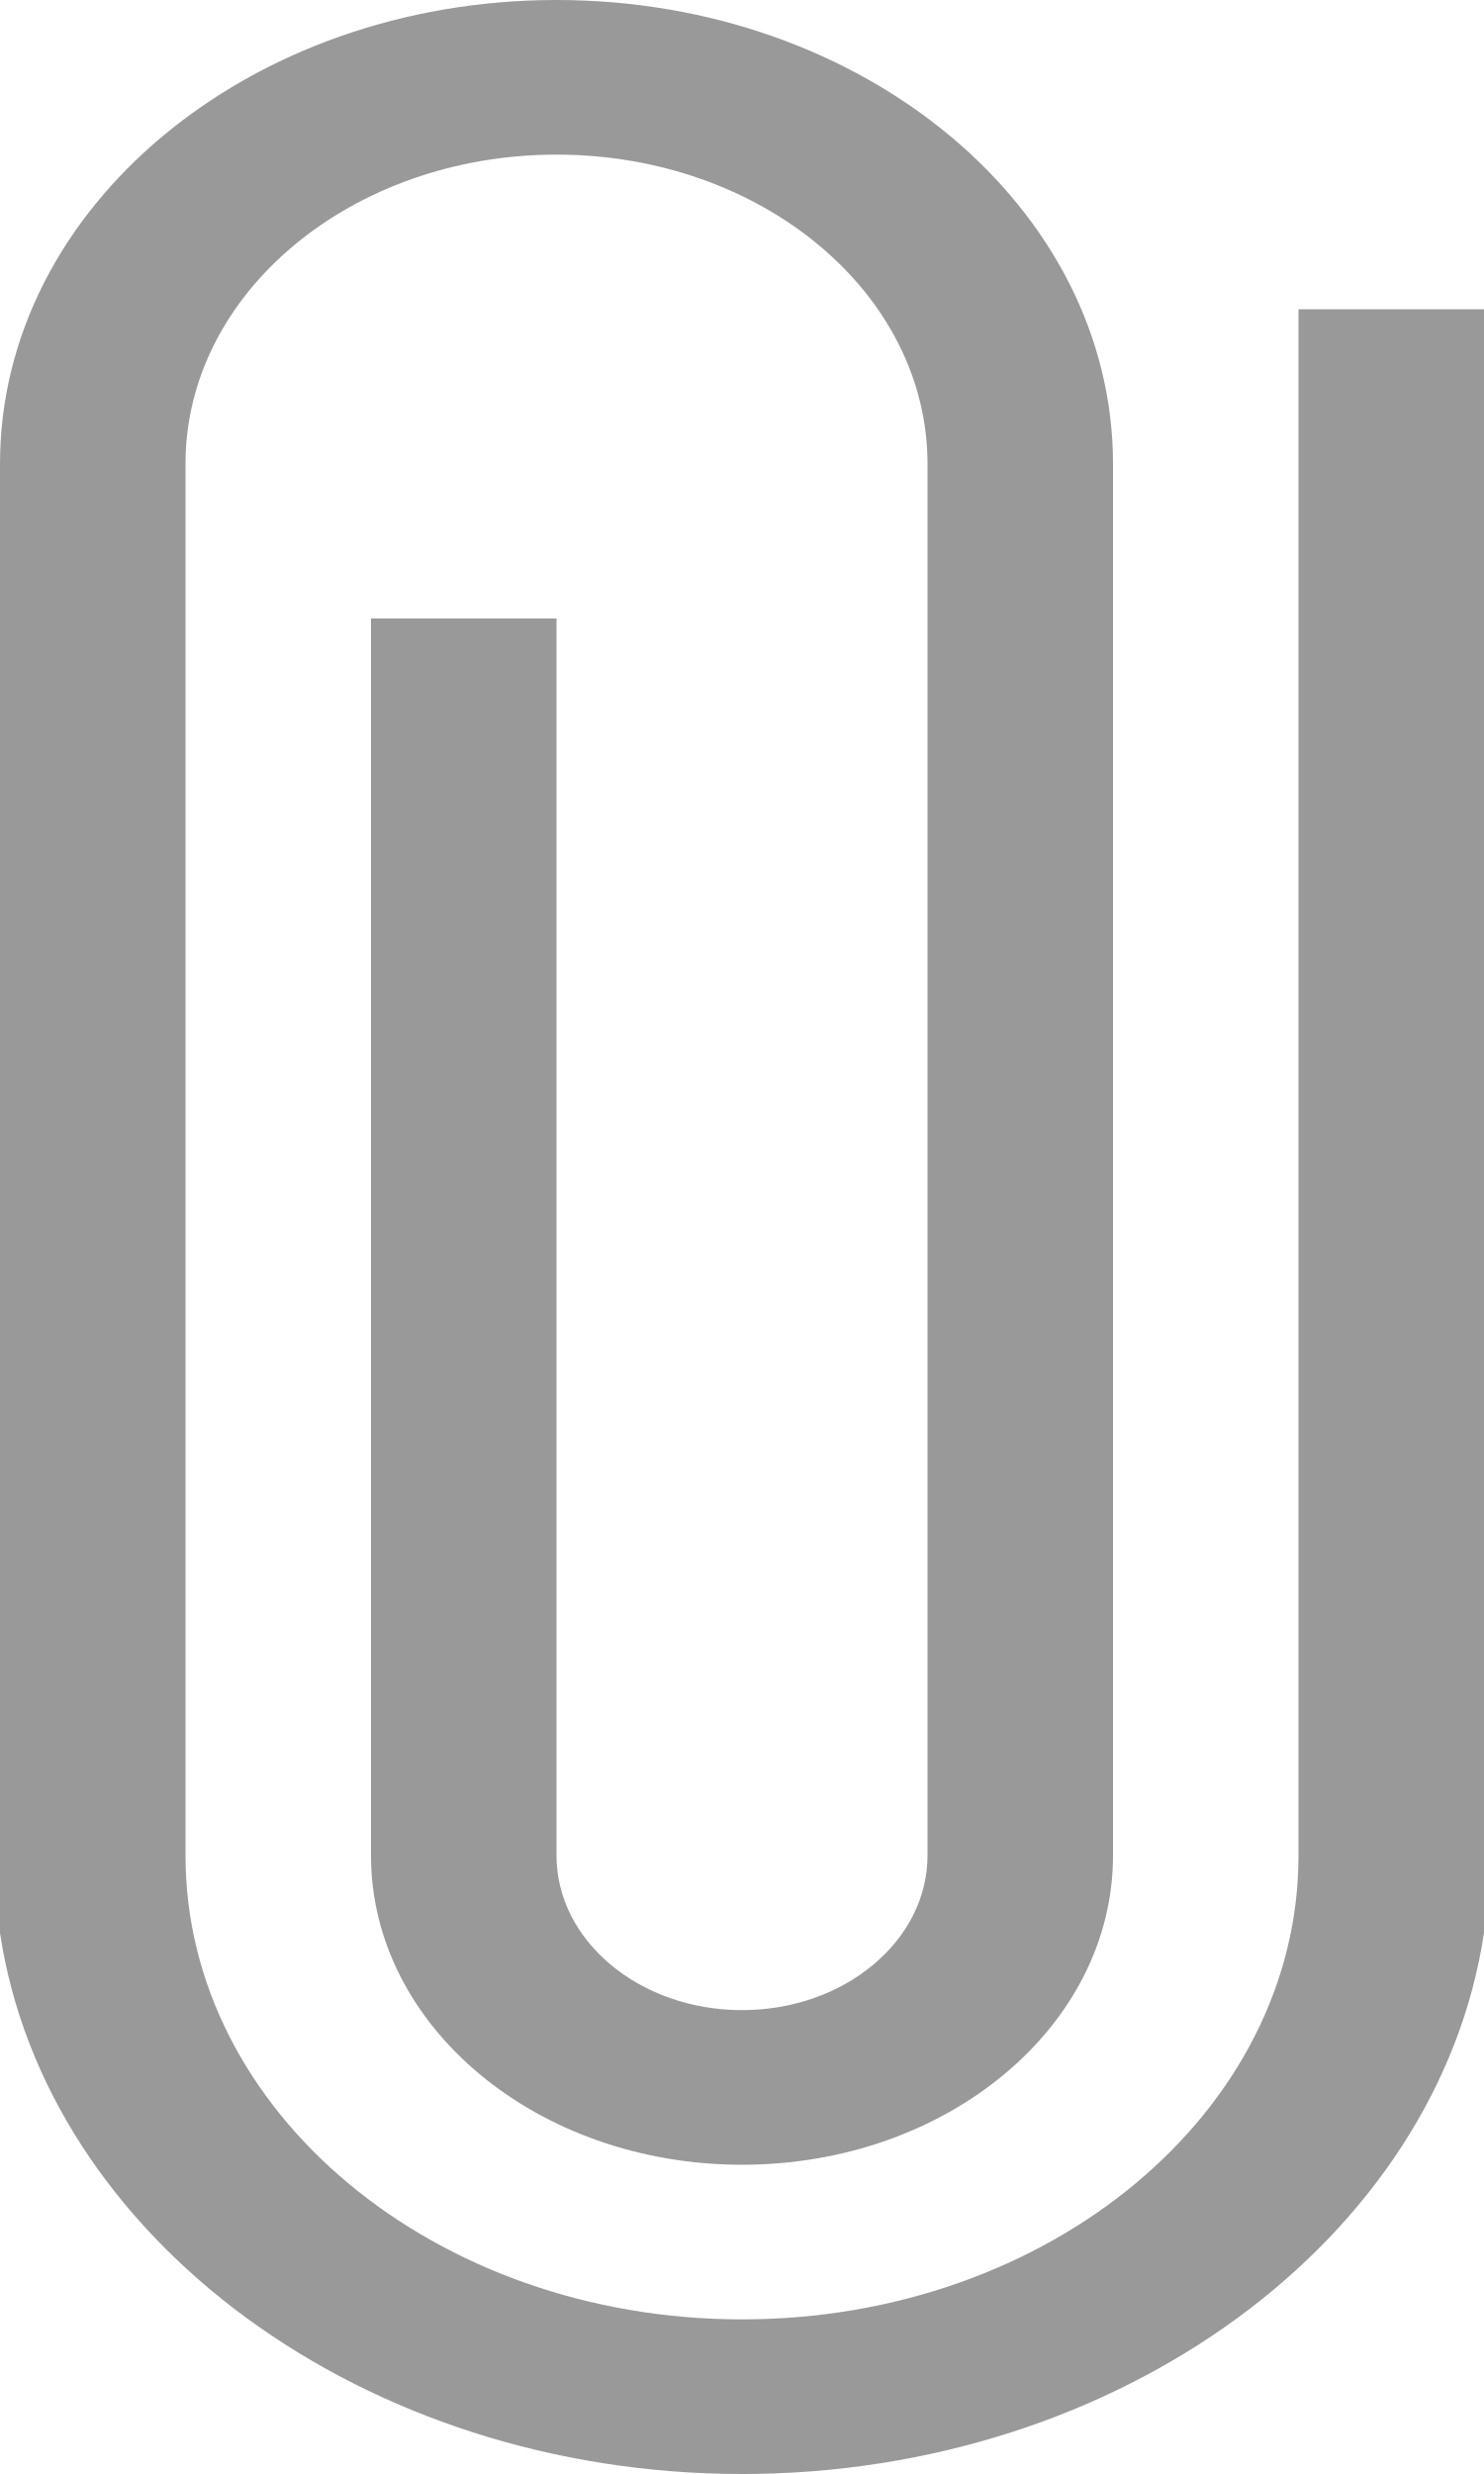
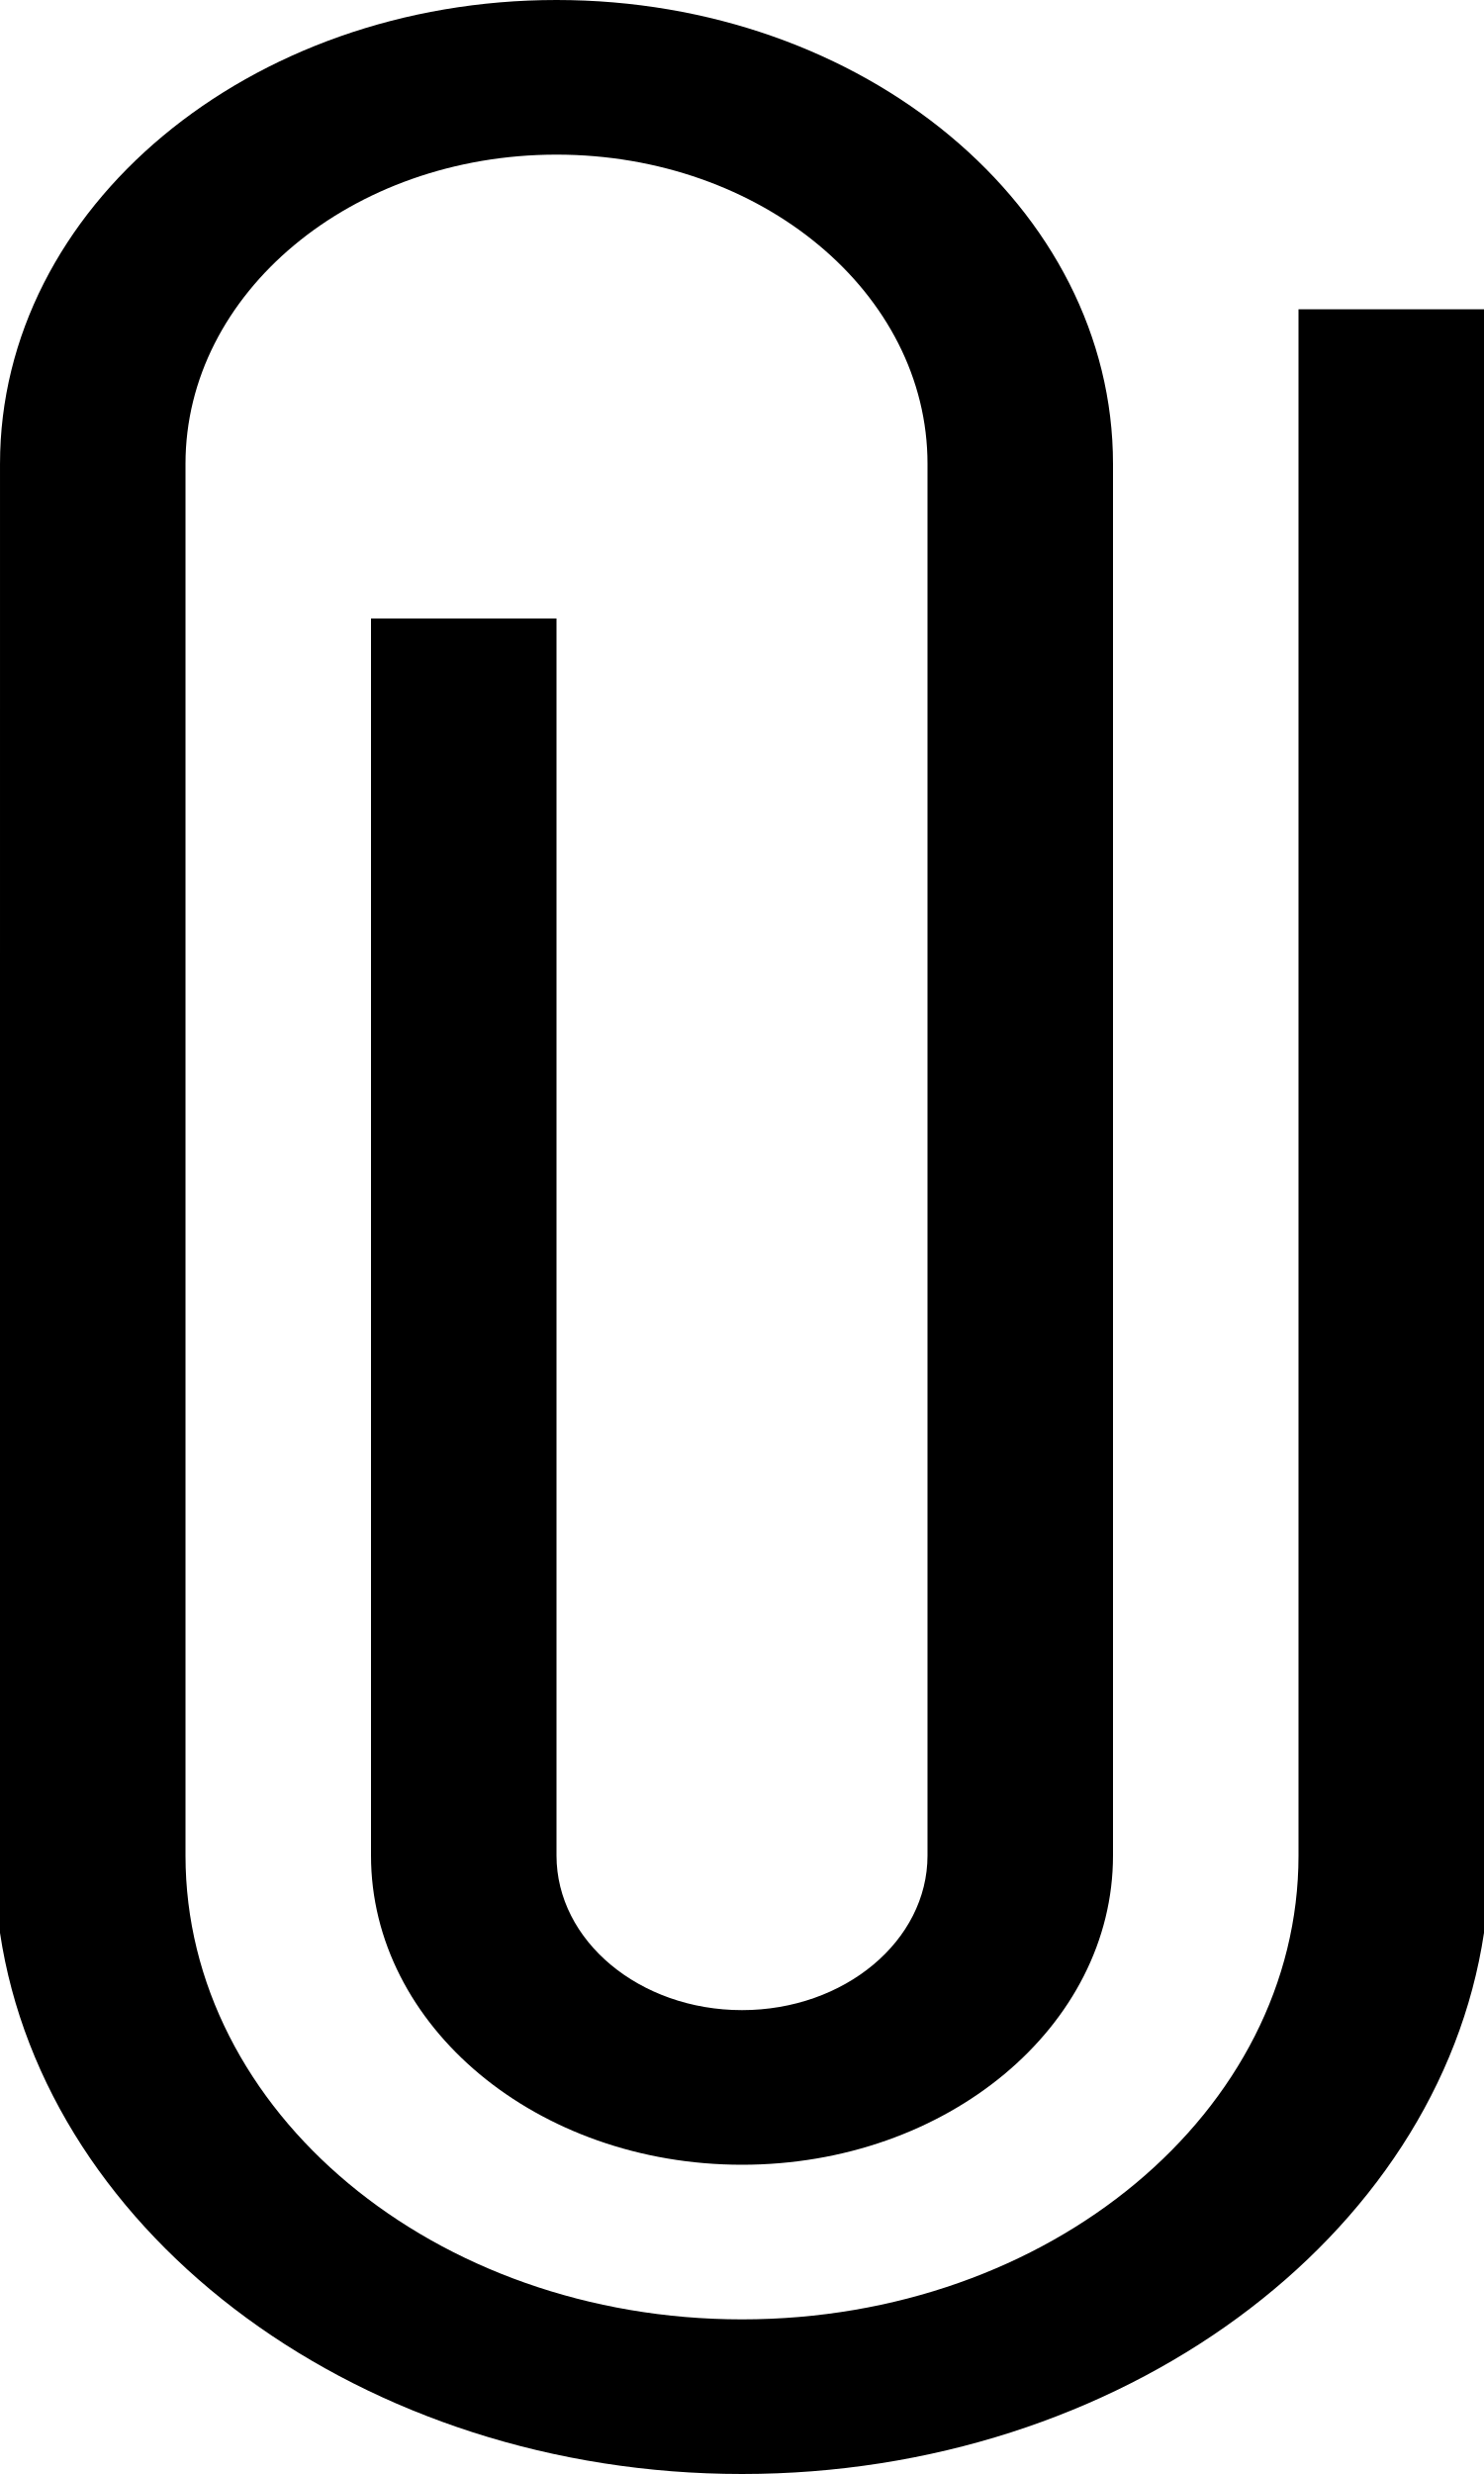
<svg xmlns="http://www.w3.org/2000/svg" width="12" height="20" viewBox="0 0 12 20" fill="none">
-   <path opacity="0.4" fill-rule="evenodd" clip-rule="evenodd" d="M9.34601e-05 3.75C9.34601e-05 1.679 2.015 -1.19805e-05 4.5 -1.19805e-05C6.985 -1.19805e-05 9 1.679 9 3.75V15C9 16.381 7.657 17.5 6 17.5C4.343 17.5 3 16.381 3 15V5H4.5V15C4.5 15.69 5.172 16.25 6 16.25C6.828 16.25 7.5 15.69 7.5 15V3.75C7.5 2.369 6.157 1.25 4.5 1.25C2.843 1.25 1.5 2.369 1.5 3.75V15C1.5 17.071 3.515 18.75 6 18.75C8.485 18.75 10.5 17.071 10.5 15V2.5H12V15.625C11.63 18.091 9.059 20 6 20C2.941 20 0.37 18.091 -8.2016e-05 15.625L9.34601e-05 3.75Z" fill="black" />
+   <path fill-rule="evenodd" clip-rule="evenodd" d="M9.34601e-05 3.75C9.34601e-05 1.679 2.015 -1.19805e-05 4.5 -1.19805e-05C6.985 -1.19805e-05 9 1.679 9 3.75V15C9 16.381 7.657 17.5 6 17.5C4.343 17.5 3 16.381 3 15V5H4.5V15C4.5 15.69 5.172 16.25 6 16.25C6.828 16.25 7.5 15.69 7.5 15V3.75C7.5 2.369 6.157 1.25 4.5 1.25C2.843 1.25 1.5 2.369 1.5 3.75V15C1.5 17.071 3.515 18.75 6 18.75C8.485 18.75 10.5 17.071 10.5 15V2.5H12V15.625C11.63 18.091 9.059 20 6 20C2.941 20 0.37 18.091 -8.2016e-05 15.625L9.34601e-05 3.75Z" fill="black" />
</svg>
